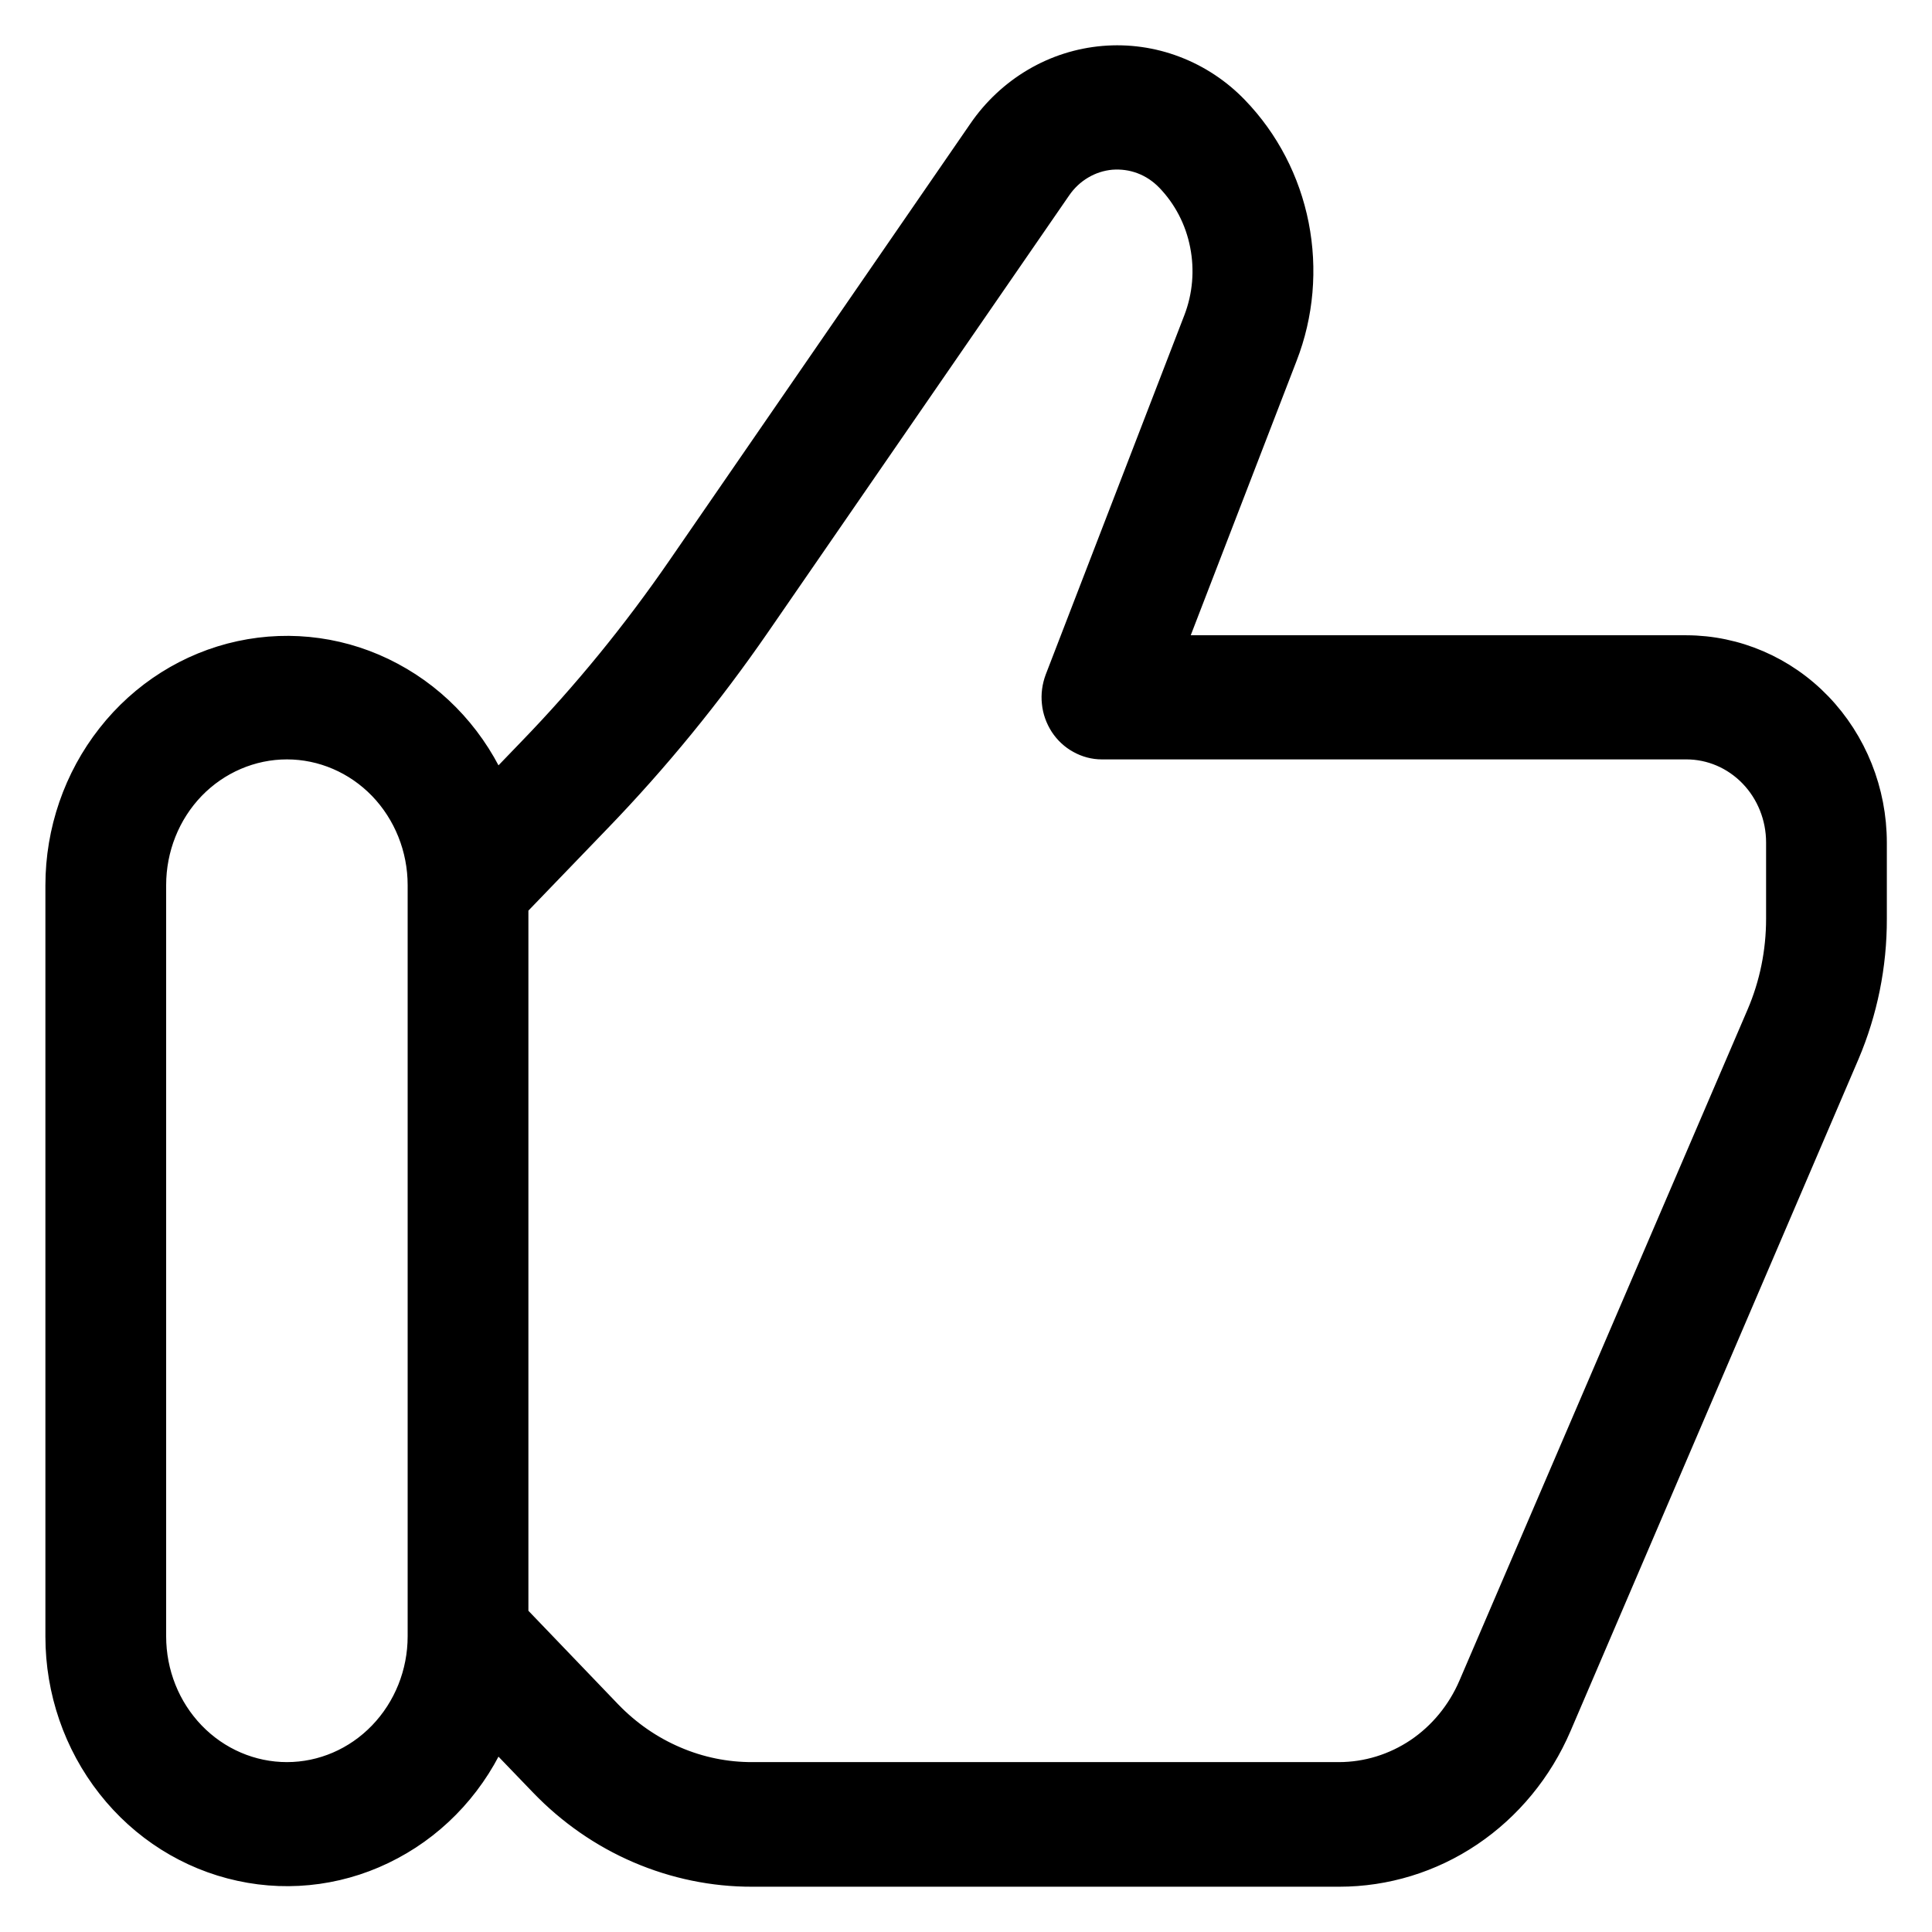
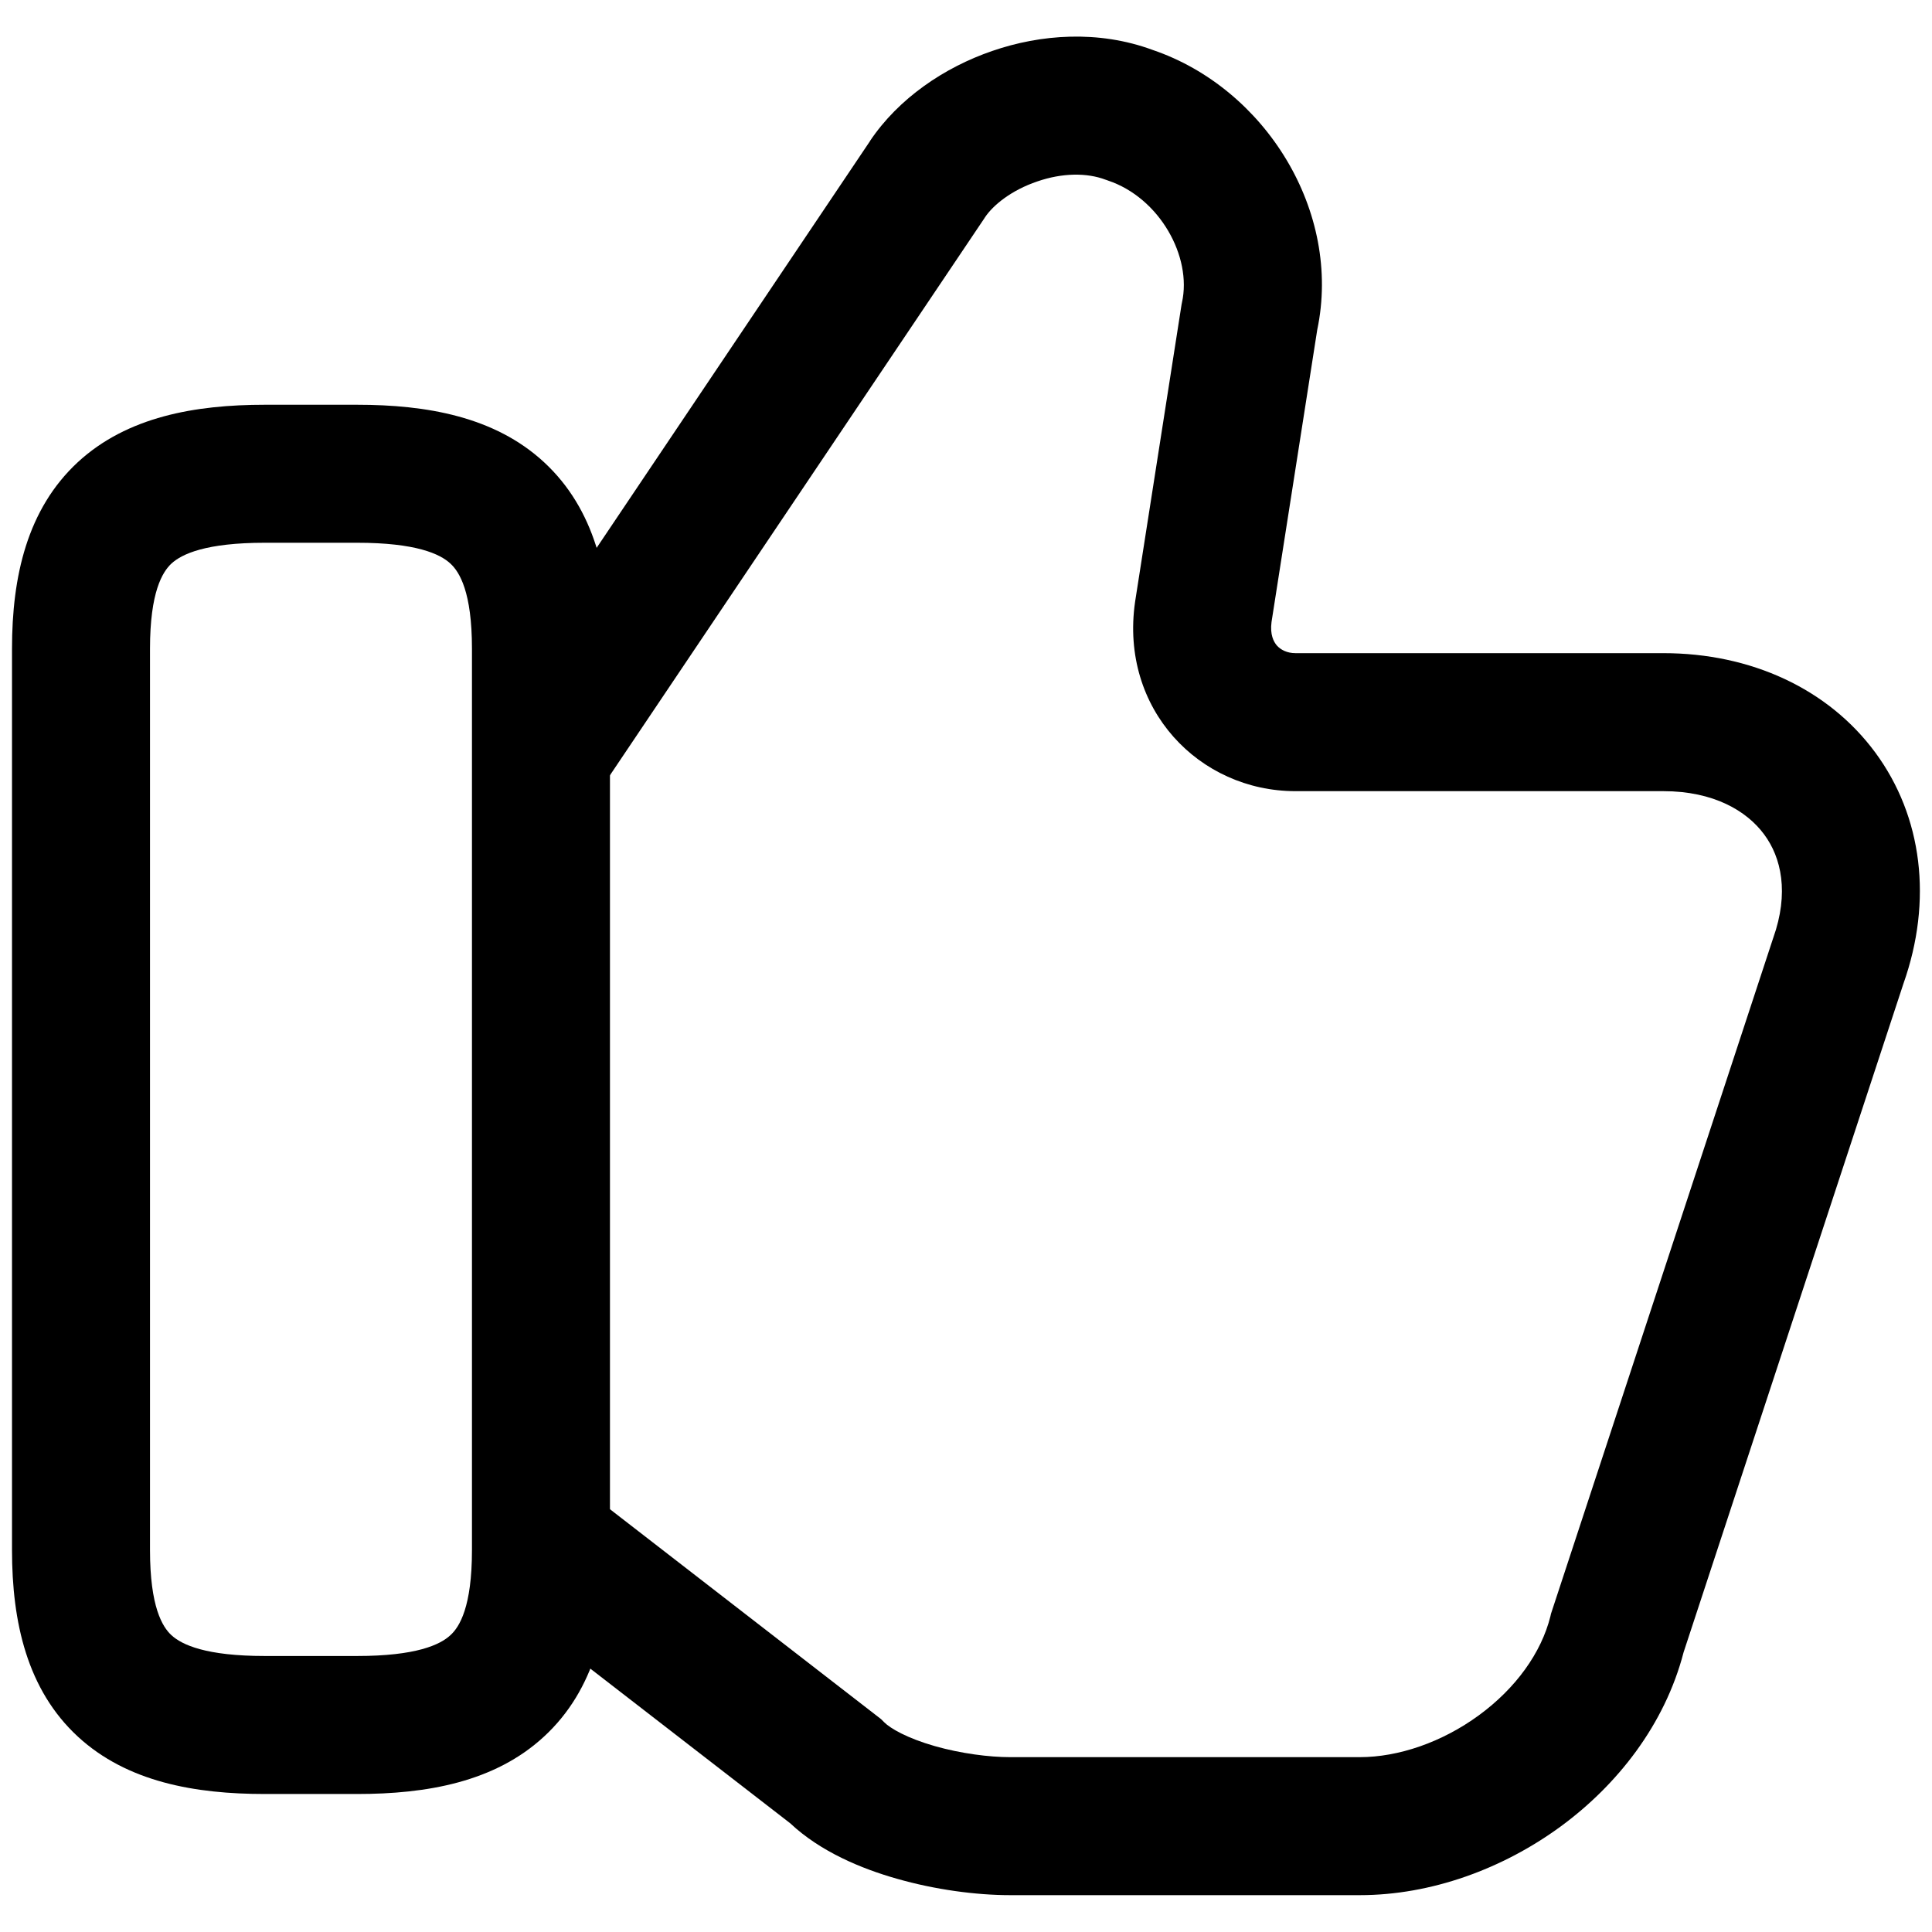
- <svg xmlns="http://www.w3.org/2000/svg" viewBox="0 0 16 16" fill="none">
-   <path d="M13.966 5.386L9.679 5.386L10.621 2.944C10.754 2.602 10.786 2.228 10.715 1.867C10.644 1.507 10.472 1.176 10.221 0.916C10.081 0.77 9.911 0.658 9.724 0.587C9.538 0.516 9.338 0.488 9.14 0.505C8.942 0.522 8.75 0.583 8.577 0.685C8.404 0.787 8.254 0.927 8.139 1.095L5.647 4.712C5.275 5.252 4.862 5.759 4.409 6.227L4.093 6.555C3.921 6.146 3.618 5.811 3.235 5.607C2.853 5.402 2.414 5.341 1.993 5.432C1.572 5.523 1.193 5.762 0.922 6.108C0.65 6.454 0.501 6.886 0.501 7.332L0.501 13.554C0.501 14 0.65 14.432 0.922 14.778C1.193 15.124 1.572 15.363 1.993 15.454C2.414 15.546 2.853 15.484 3.235 15.279C3.618 15.075 3.921 14.74 4.093 14.331L4.505 14.759C4.731 14.994 5 15.181 5.296 15.308C5.592 15.435 5.91 15.501 6.23 15.5L11.091 15.5C11.472 15.5 11.845 15.386 12.164 15.171C12.483 14.956 12.736 14.649 12.891 14.288L15.276 8.723C15.425 8.372 15.502 7.993 15.501 7.609V6.979C15.501 6.557 15.339 6.152 15.051 5.853C14.764 5.555 14.373 5.387 13.966 5.386ZM2.376 14.718C2.078 14.718 1.791 14.595 1.58 14.376C1.369 14.157 1.251 13.861 1.251 13.551L1.251 7.33C1.251 7.021 1.369 6.724 1.58 6.505C1.791 6.287 2.078 6.164 2.376 6.164C2.674 6.164 2.96 6.287 3.171 6.505C3.382 6.724 3.501 7.021 3.501 7.33L3.501 13.551C3.501 13.861 3.382 14.157 3.171 14.376C2.96 14.595 2.674 14.718 2.376 14.718ZM14.751 7.609C14.751 7.885 14.696 8.157 14.588 8.409L12.201 13.968C12.105 14.191 11.949 14.381 11.752 14.514C11.554 14.647 11.323 14.718 11.088 14.718L6.232 14.718C6.01 14.719 5.789 14.674 5.583 14.585C5.377 14.497 5.19 14.367 5.032 14.204L4.251 13.39L4.251 7.491L4.939 6.777C5.421 6.278 5.862 5.738 6.258 5.164L8.751 1.548C8.803 1.472 8.87 1.409 8.948 1.363C9.025 1.317 9.112 1.289 9.201 1.281C9.291 1.274 9.381 1.286 9.465 1.318C9.55 1.35 9.626 1.401 9.69 1.467C9.837 1.619 9.938 1.813 9.979 2.024C10.021 2.236 10.002 2.455 9.925 2.655L8.777 5.631C8.755 5.69 8.746 5.754 8.753 5.817C8.759 5.88 8.781 5.94 8.815 5.993C8.849 6.045 8.896 6.089 8.95 6.118C9.004 6.148 9.064 6.164 9.125 6.164L13.966 6.164C14.174 6.164 14.373 6.249 14.521 6.402C14.668 6.554 14.751 6.761 14.751 6.977V7.609Z" fill="currentColor" stroke="currentColor" stroke-width="0.25" />
+ <svg xmlns="http://www.w3.org/2000/svg" viewBox="0 0 14 14" fill="none">
+   <path fill-rule="evenodd" clip-rule="evenodd" d="M8.353 0.362C9.168 0.639 9.726 1.532 9.545 2.391L9.214 4.507C9.202 4.599 9.229 4.65 9.253 4.678C9.281 4.709 9.327 4.733 9.387 4.733H12.053C12.688 4.733 13.248 4.991 13.589 5.453C13.931 5.917 14.006 6.526 13.793 7.128L12.2 11.973C12.063 12.5 11.718 12.936 11.307 13.237C10.891 13.541 10.373 13.733 9.853 13.733H7.32C7.072 13.733 6.775 13.693 6.499 13.614C6.245 13.542 5.946 13.419 5.726 13.212L3.68 11.629L4.293 10.838L6.384 12.457L6.407 12.48C6.451 12.524 6.571 12.595 6.774 12.653C6.964 12.707 7.168 12.733 7.32 12.733H9.853C10.133 12.733 10.448 12.626 10.716 12.43C10.984 12.234 11.169 11.977 11.235 11.712L11.239 11.694L12.847 6.804L12.849 6.798C12.966 6.47 12.908 6.214 12.784 6.047C12.658 5.876 12.418 5.733 12.053 5.733H9.387C8.691 5.733 8.114 5.139 8.225 4.363L8.226 4.356L8.562 2.207L8.565 2.192C8.639 1.86 8.403 1.433 8.028 1.308L8.02 1.305L8.011 1.302C7.876 1.251 7.698 1.252 7.516 1.315C7.33 1.378 7.196 1.486 7.136 1.577L7.135 1.579L4.401 5.646L3.572 5.088L6.304 1.023C6.304 1.022 6.304 1.022 6.304 1.022C6.511 0.713 6.843 0.488 7.191 0.369C7.539 0.249 7.958 0.216 8.353 0.362Z" fill="black" />
+   <path fill-rule="evenodd" clip-rule="evenodd" d="M1.242 4.084C1.177 4.145 1.087 4.29 1.087 4.7V11.233C1.087 11.644 1.177 11.789 1.242 11.849C1.318 11.919 1.492 12 1.92 12H2.587C3.015 12 3.189 11.919 3.264 11.849C3.33 11.789 3.42 11.644 3.42 11.233V4.7C3.42 4.29 3.33 4.145 3.264 4.084C3.189 4.014 3.015 3.933 2.587 3.933H1.92C1.492 3.933 1.318 4.014 1.242 4.084ZM0.564 3.349C0.922 3.019 1.415 2.933 1.92 2.933H2.587C3.092 2.933 3.585 3.019 3.942 3.349C4.31 3.689 4.42 4.177 4.42 4.7V11.233C4.42 11.756 4.31 12.245 3.942 12.584C3.585 12.914 3.092 13 2.587 13H1.92C1.415 13 0.922 12.914 0.564 12.584C0.197 12.245 0.087 11.756 0.087 11.233V4.7C0.087 4.177 0.197 3.689 0.564 3.349Z" fill="black" />
</svg>
